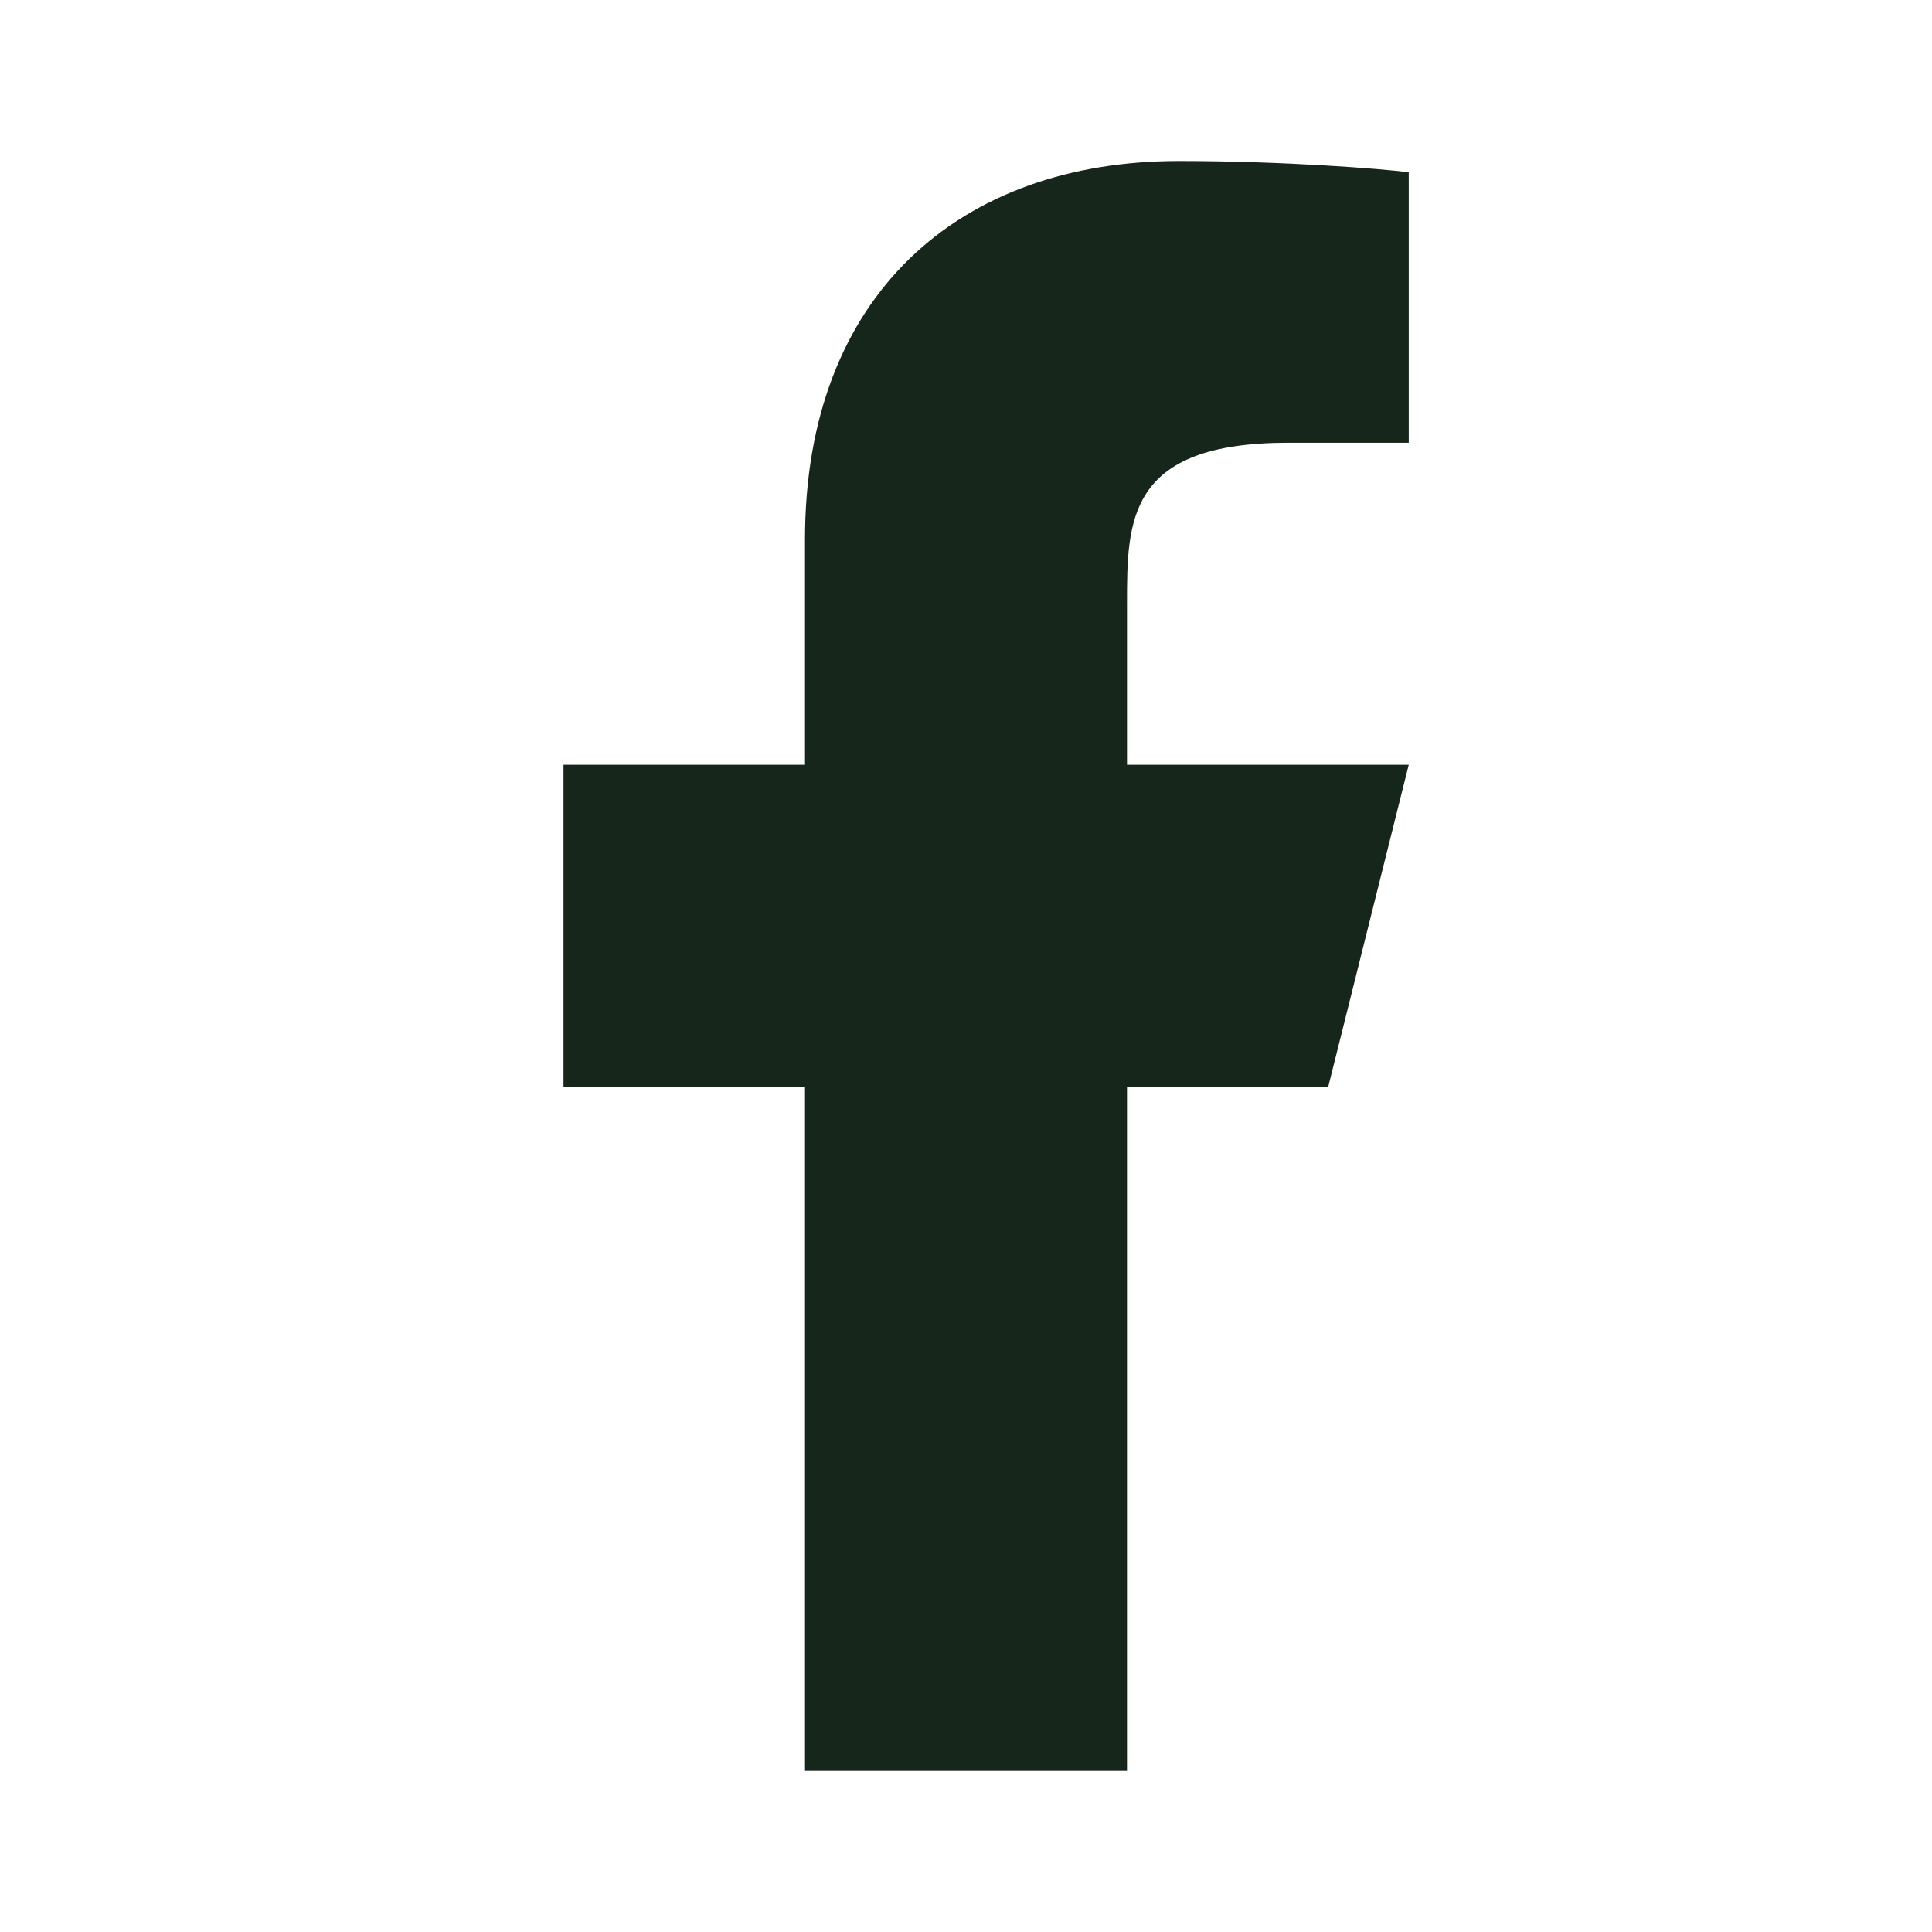
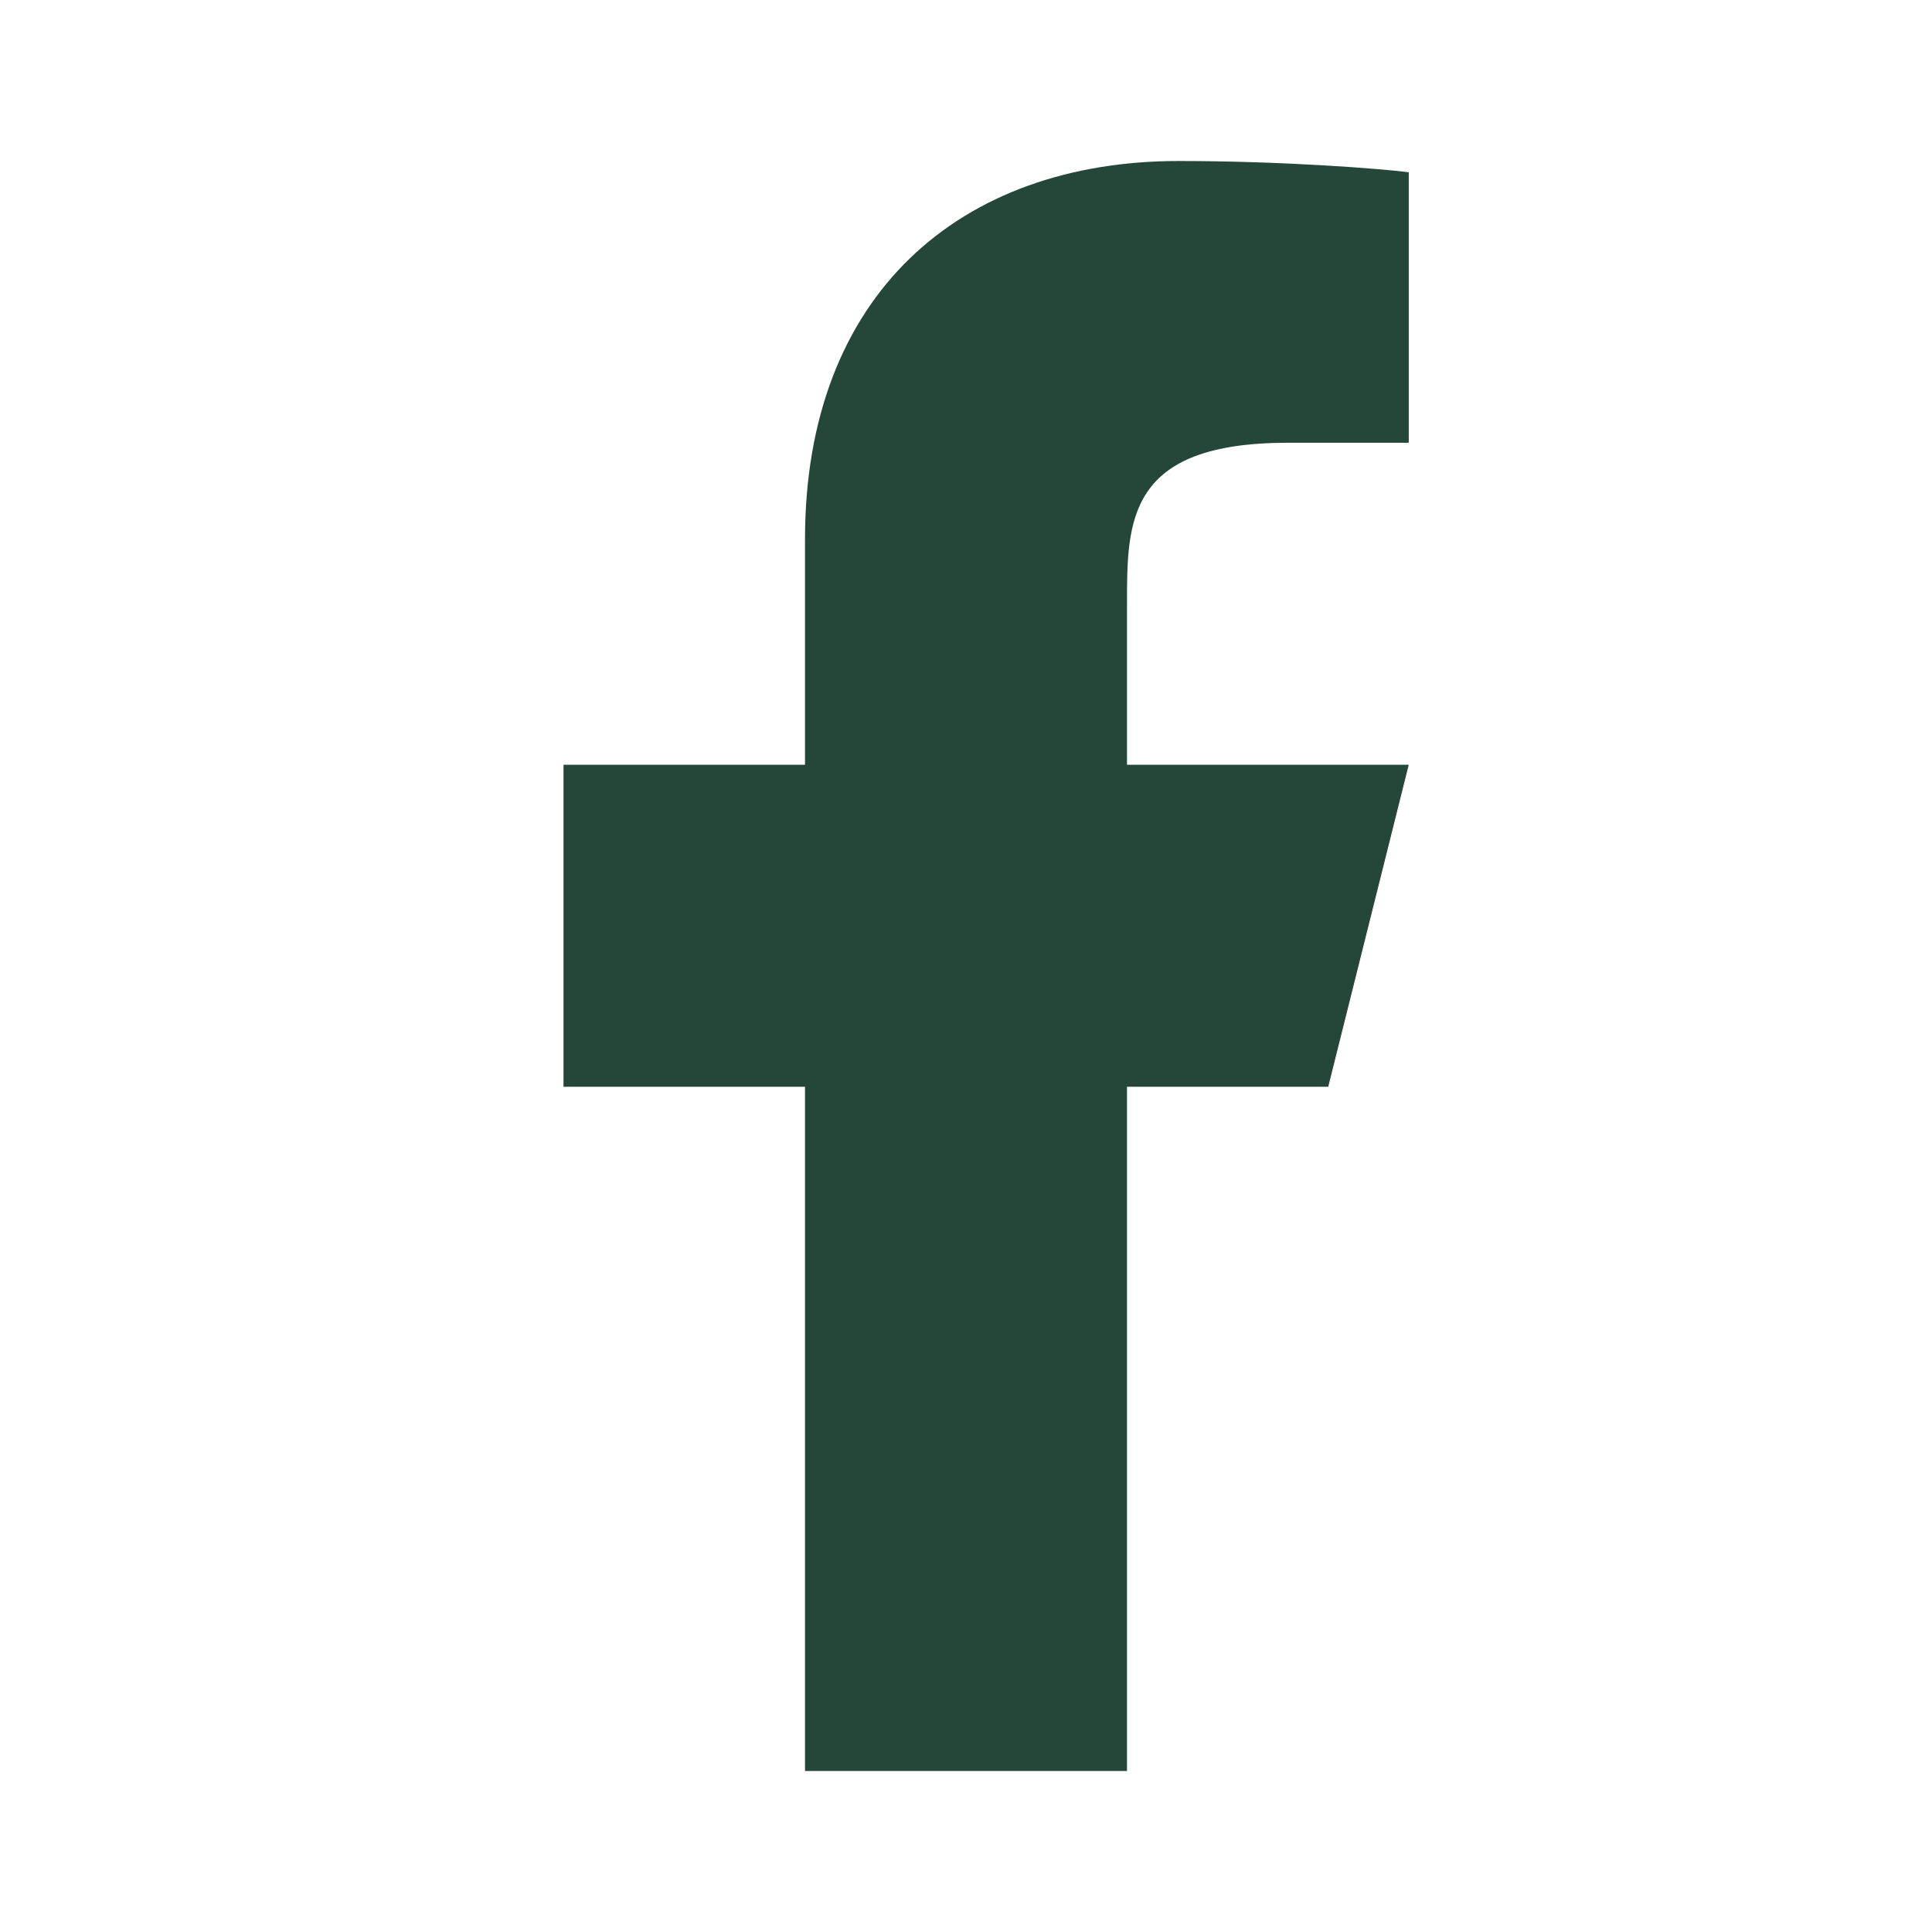
<svg xmlns="http://www.w3.org/2000/svg" viewBox="0 0 24 24" fill="currentColor" version="1.1" id="svg1">
  <defs id="defs1" />
-   <path d="M14 13.5H16.5L17.5 9.5H14V7.5C14 6.471 14 5.5 16 5.5H17.5V2.14C17.174 2.097 15.943 2 14.643 2C11.928 2 10 3.657 10 6.7V9.5H7V13.5H10V22H14V13.5Z" id="path1" style="fill:#17261B;fill-opacity:1" />
+   <path d="M14 13.5H16.5L17.5 9.5H14V7.5C14 6.471 14 5.5 16 5.5H17.5V2.14C17.174 2.097 15.943 2 14.643 2C11.928 2 10 3.657 10 6.7V9.5H7V13.5H10V22H14V13.5Z" id="path1" style="fill:#24473A;fill-opacity:1" />
</svg>
